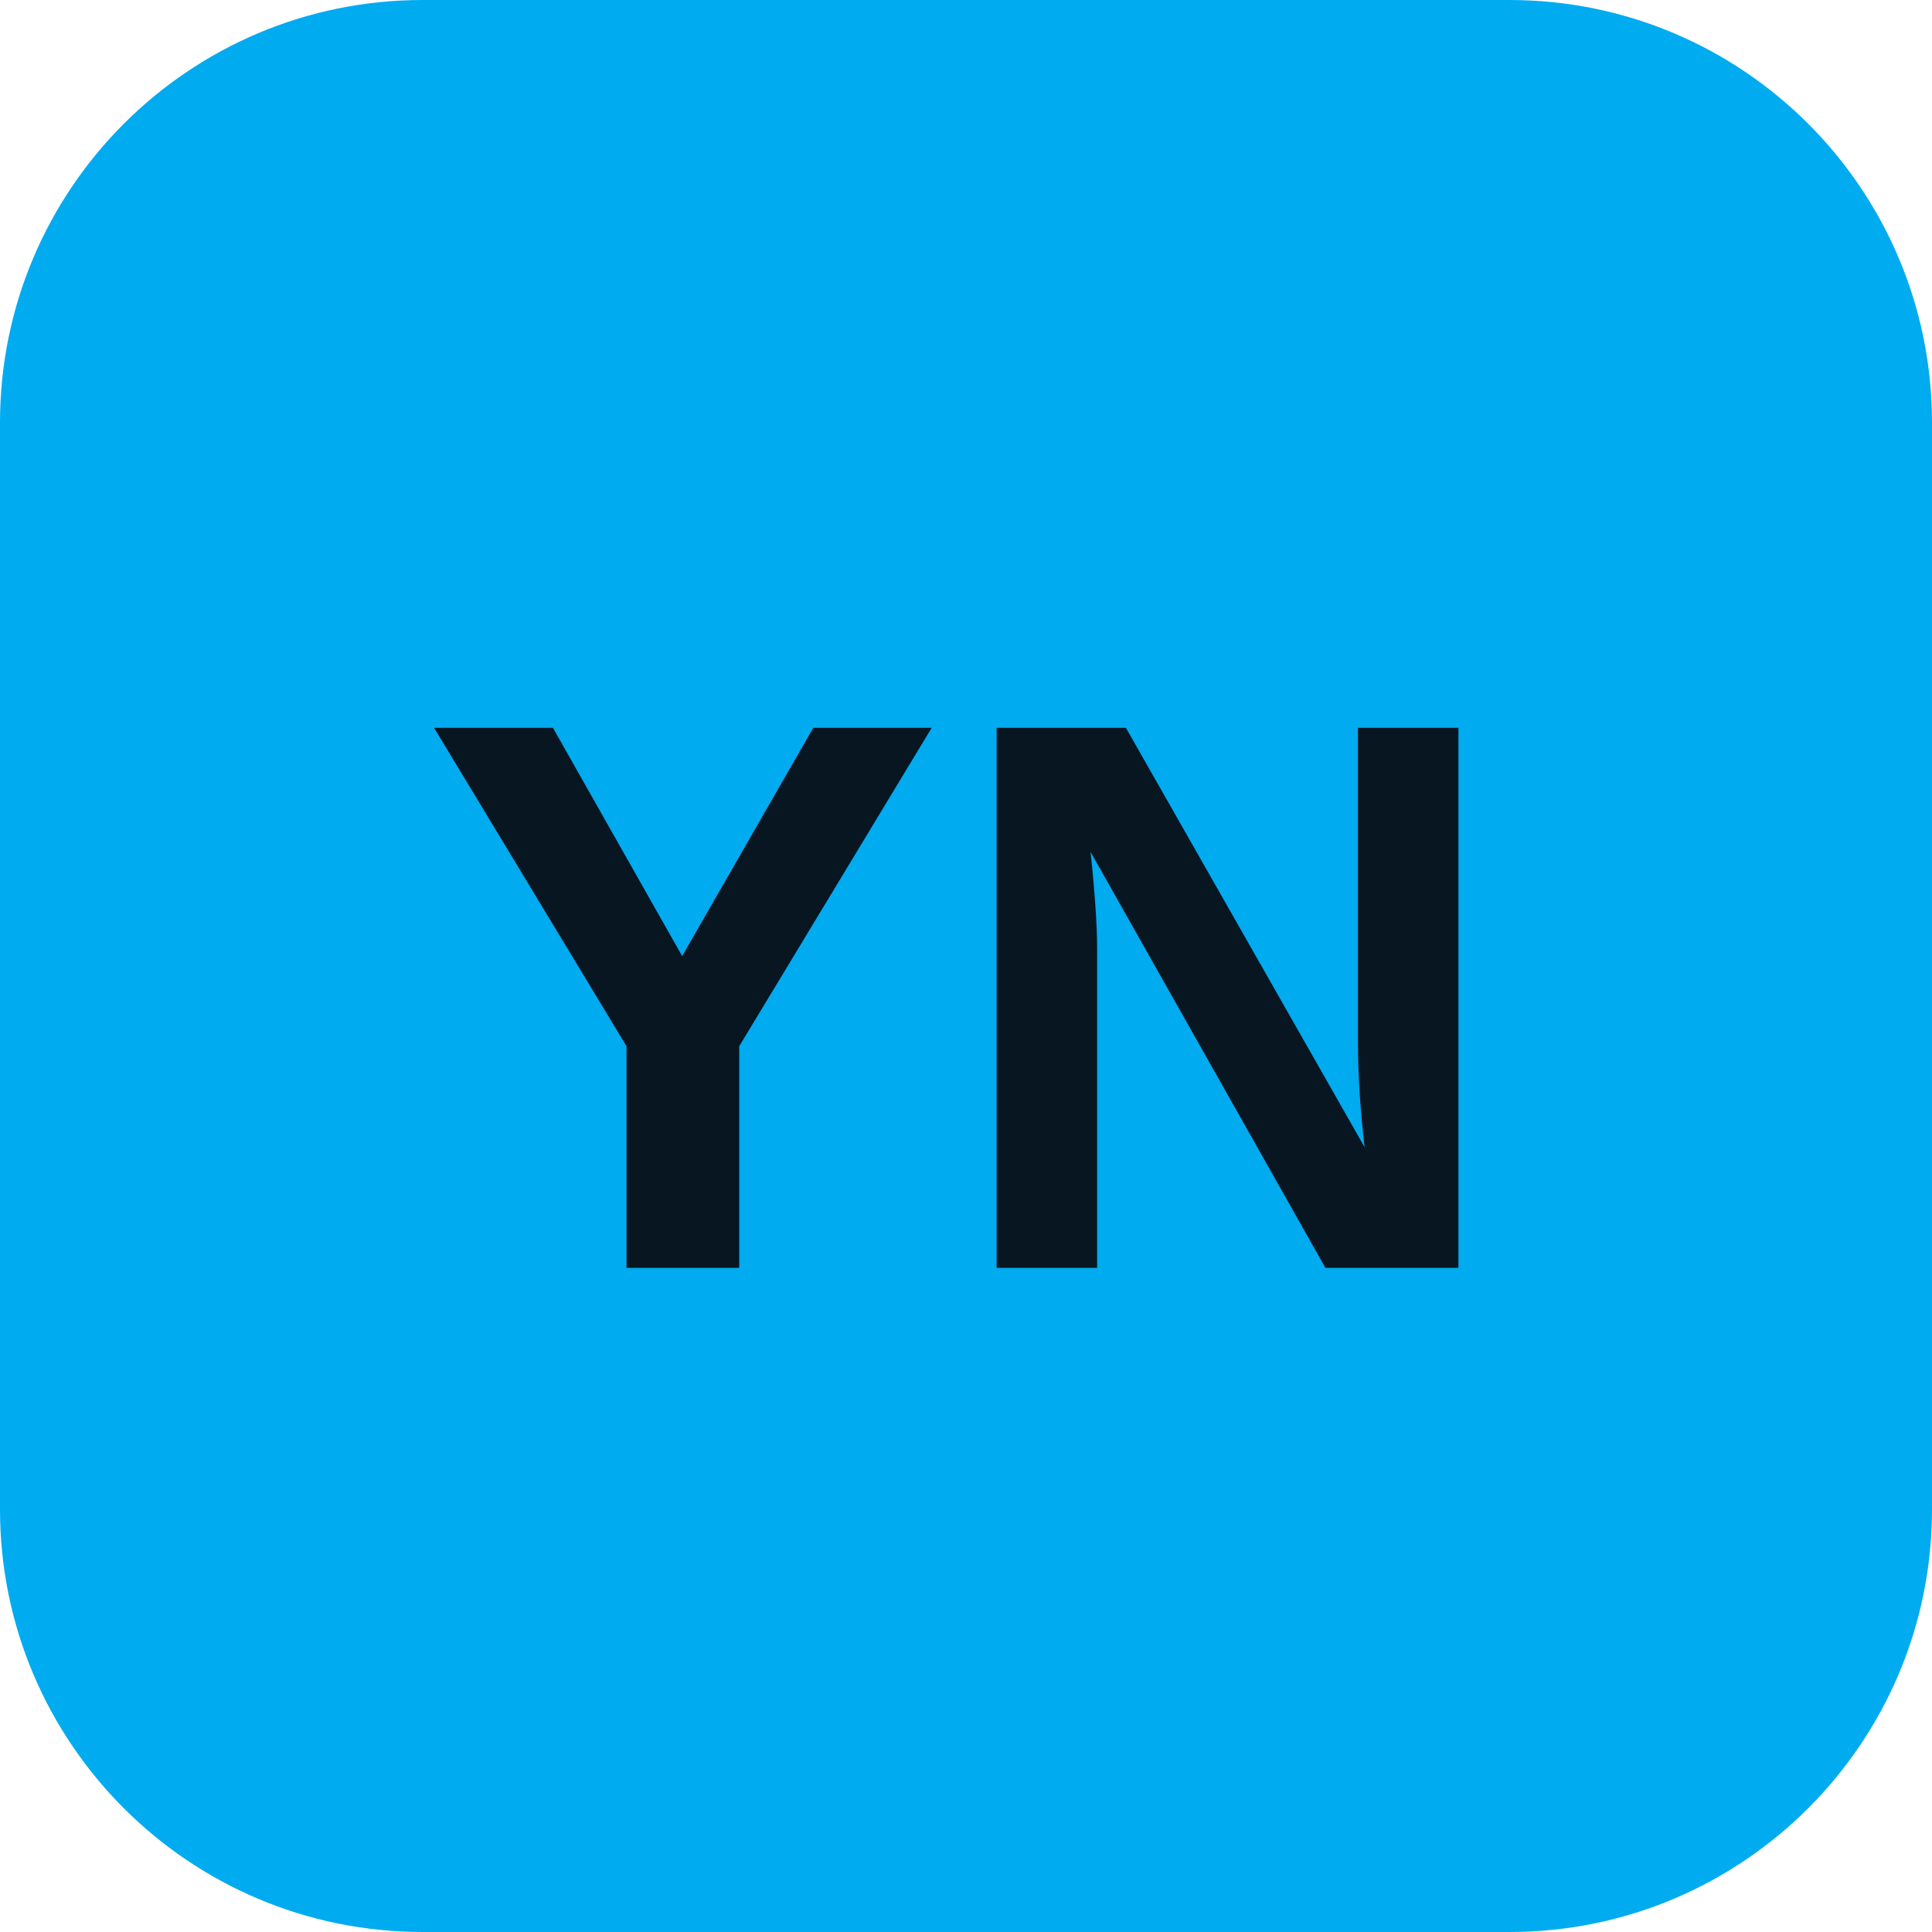
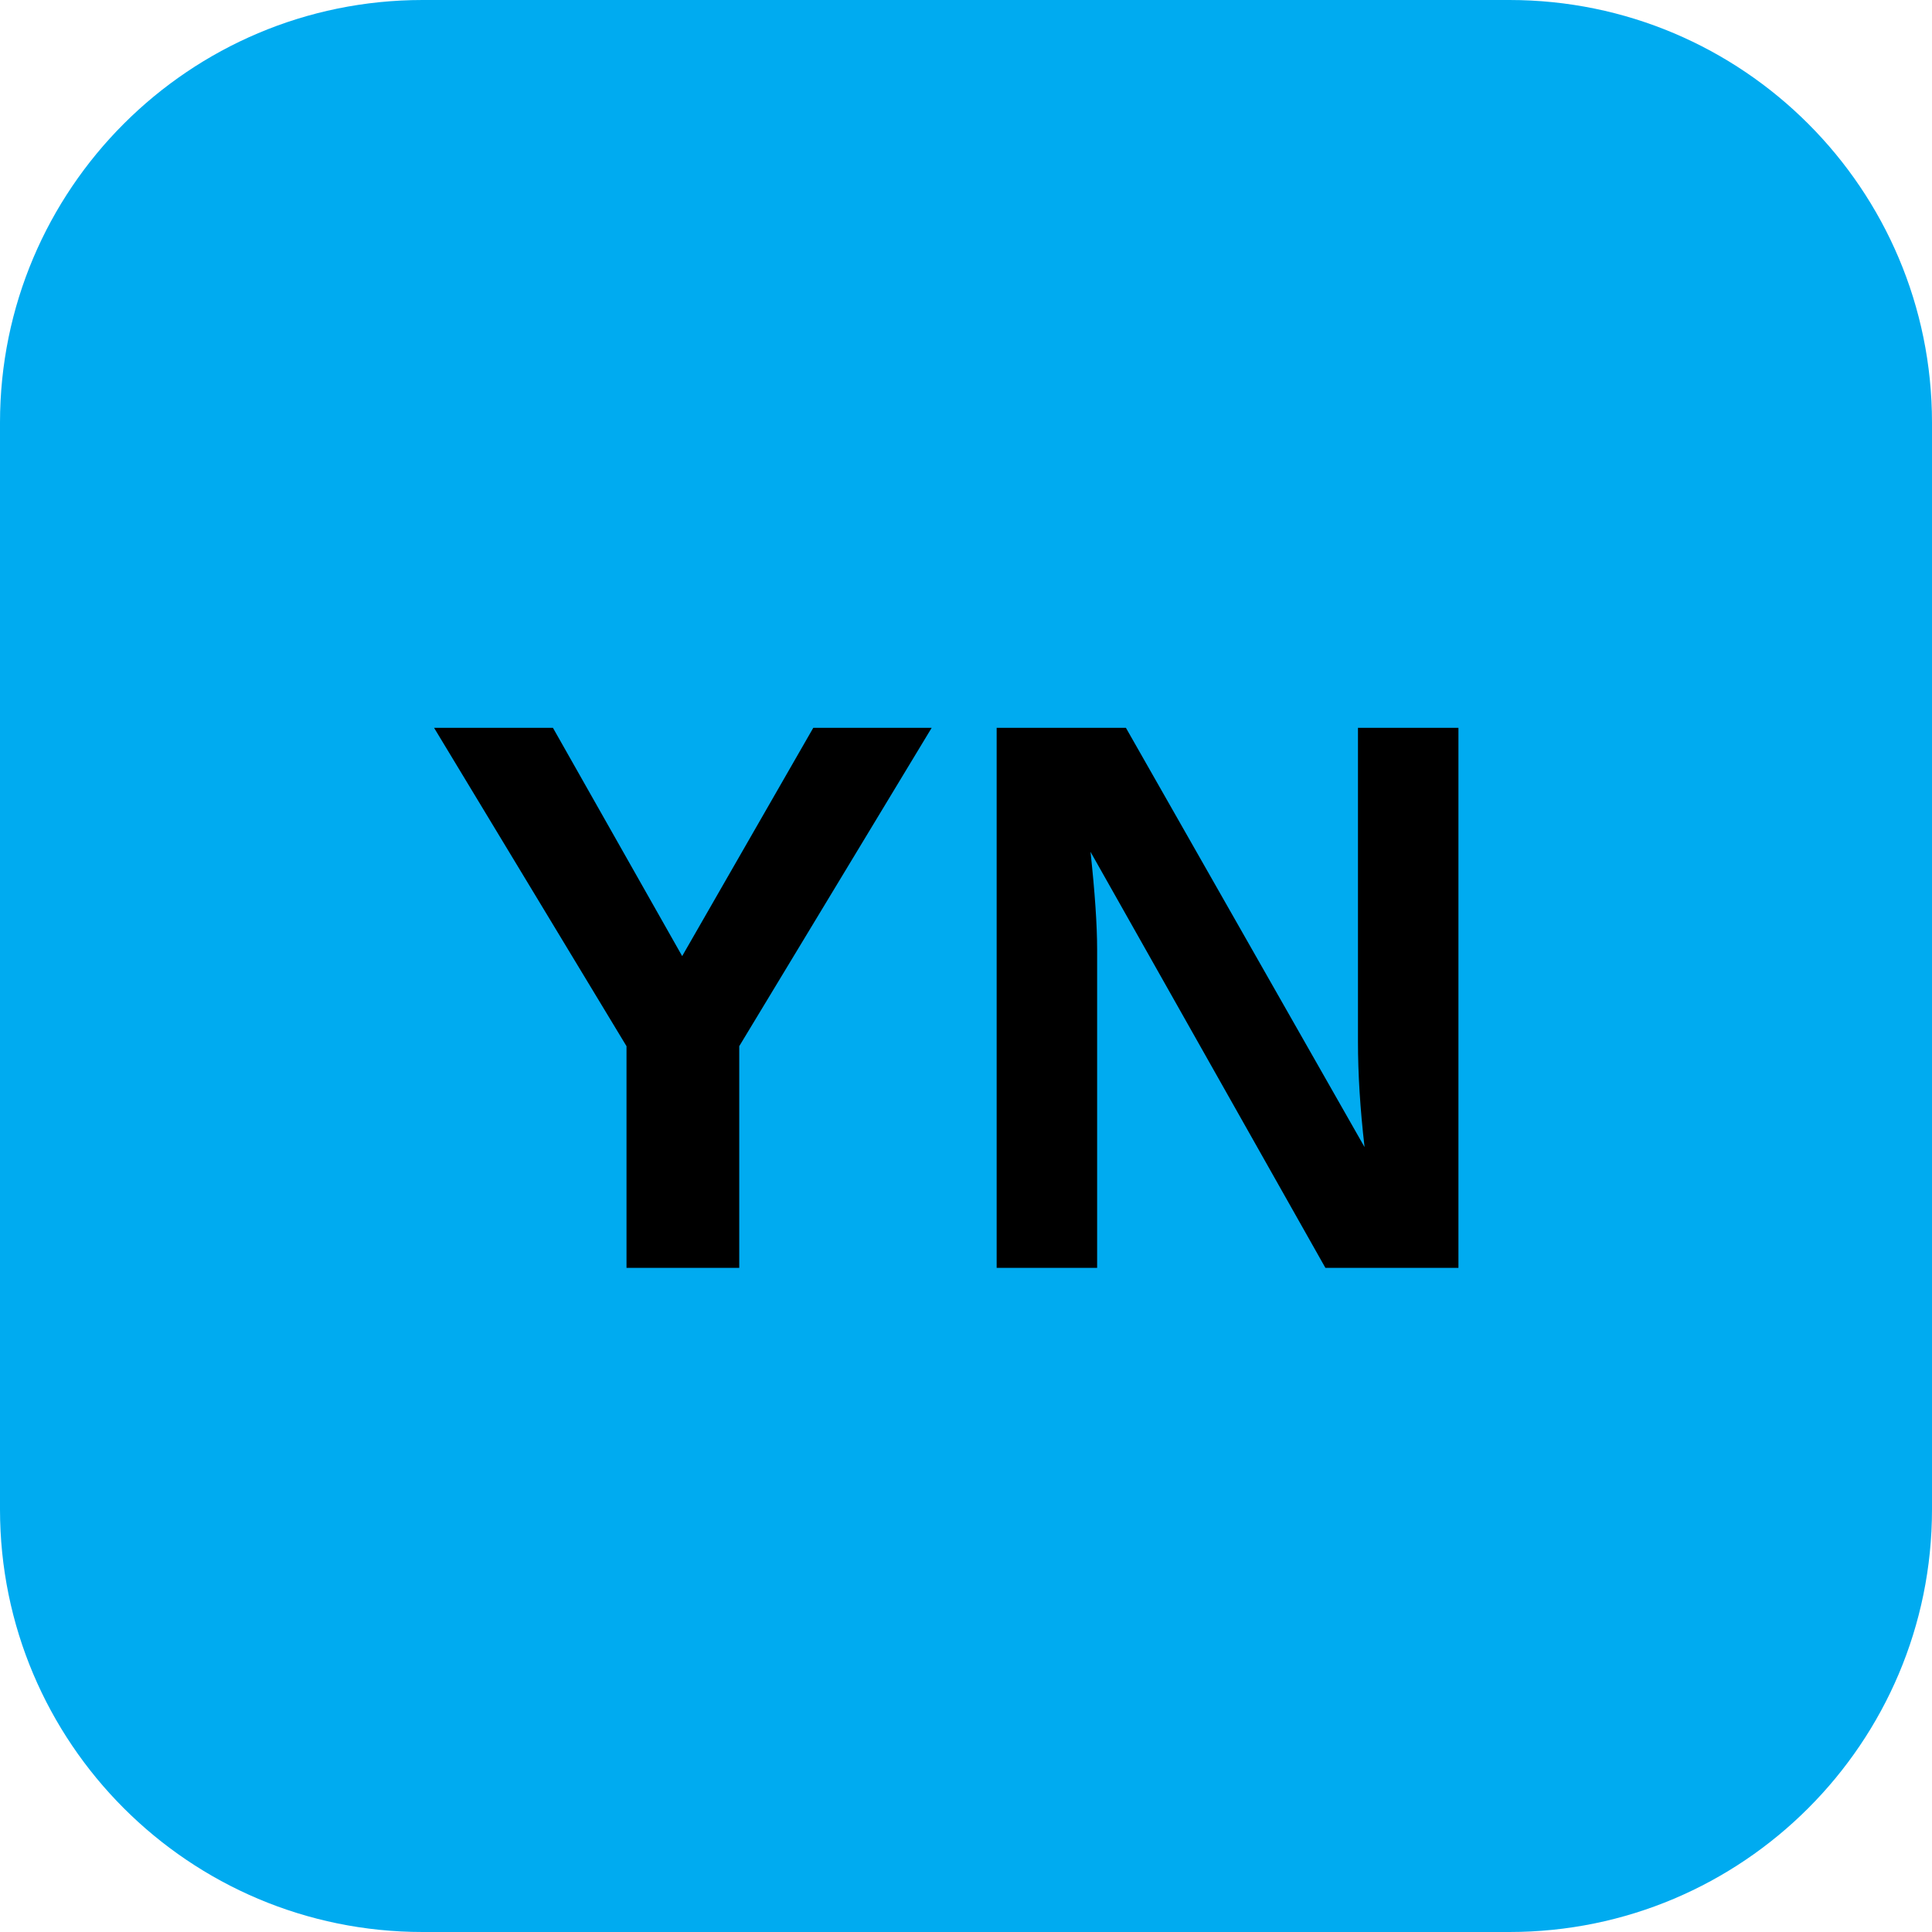
<svg xmlns="http://www.w3.org/2000/svg" viewBox="0 0 64 64">
  <rect width="64" height="64" rx="14" fill="#00ABF0" />
-   <text x="32" y="42" font-family="Arial, sans-serif" font-size="26" font-weight="700" fill="#081622" text-anchor="middle">YN</text>
+   <text x="32" y="42" font-family="Arial, sans-serif" font-size="26" font-weight="700" fill="#000000" text-anchor="middle">YN</text>
</svg>
